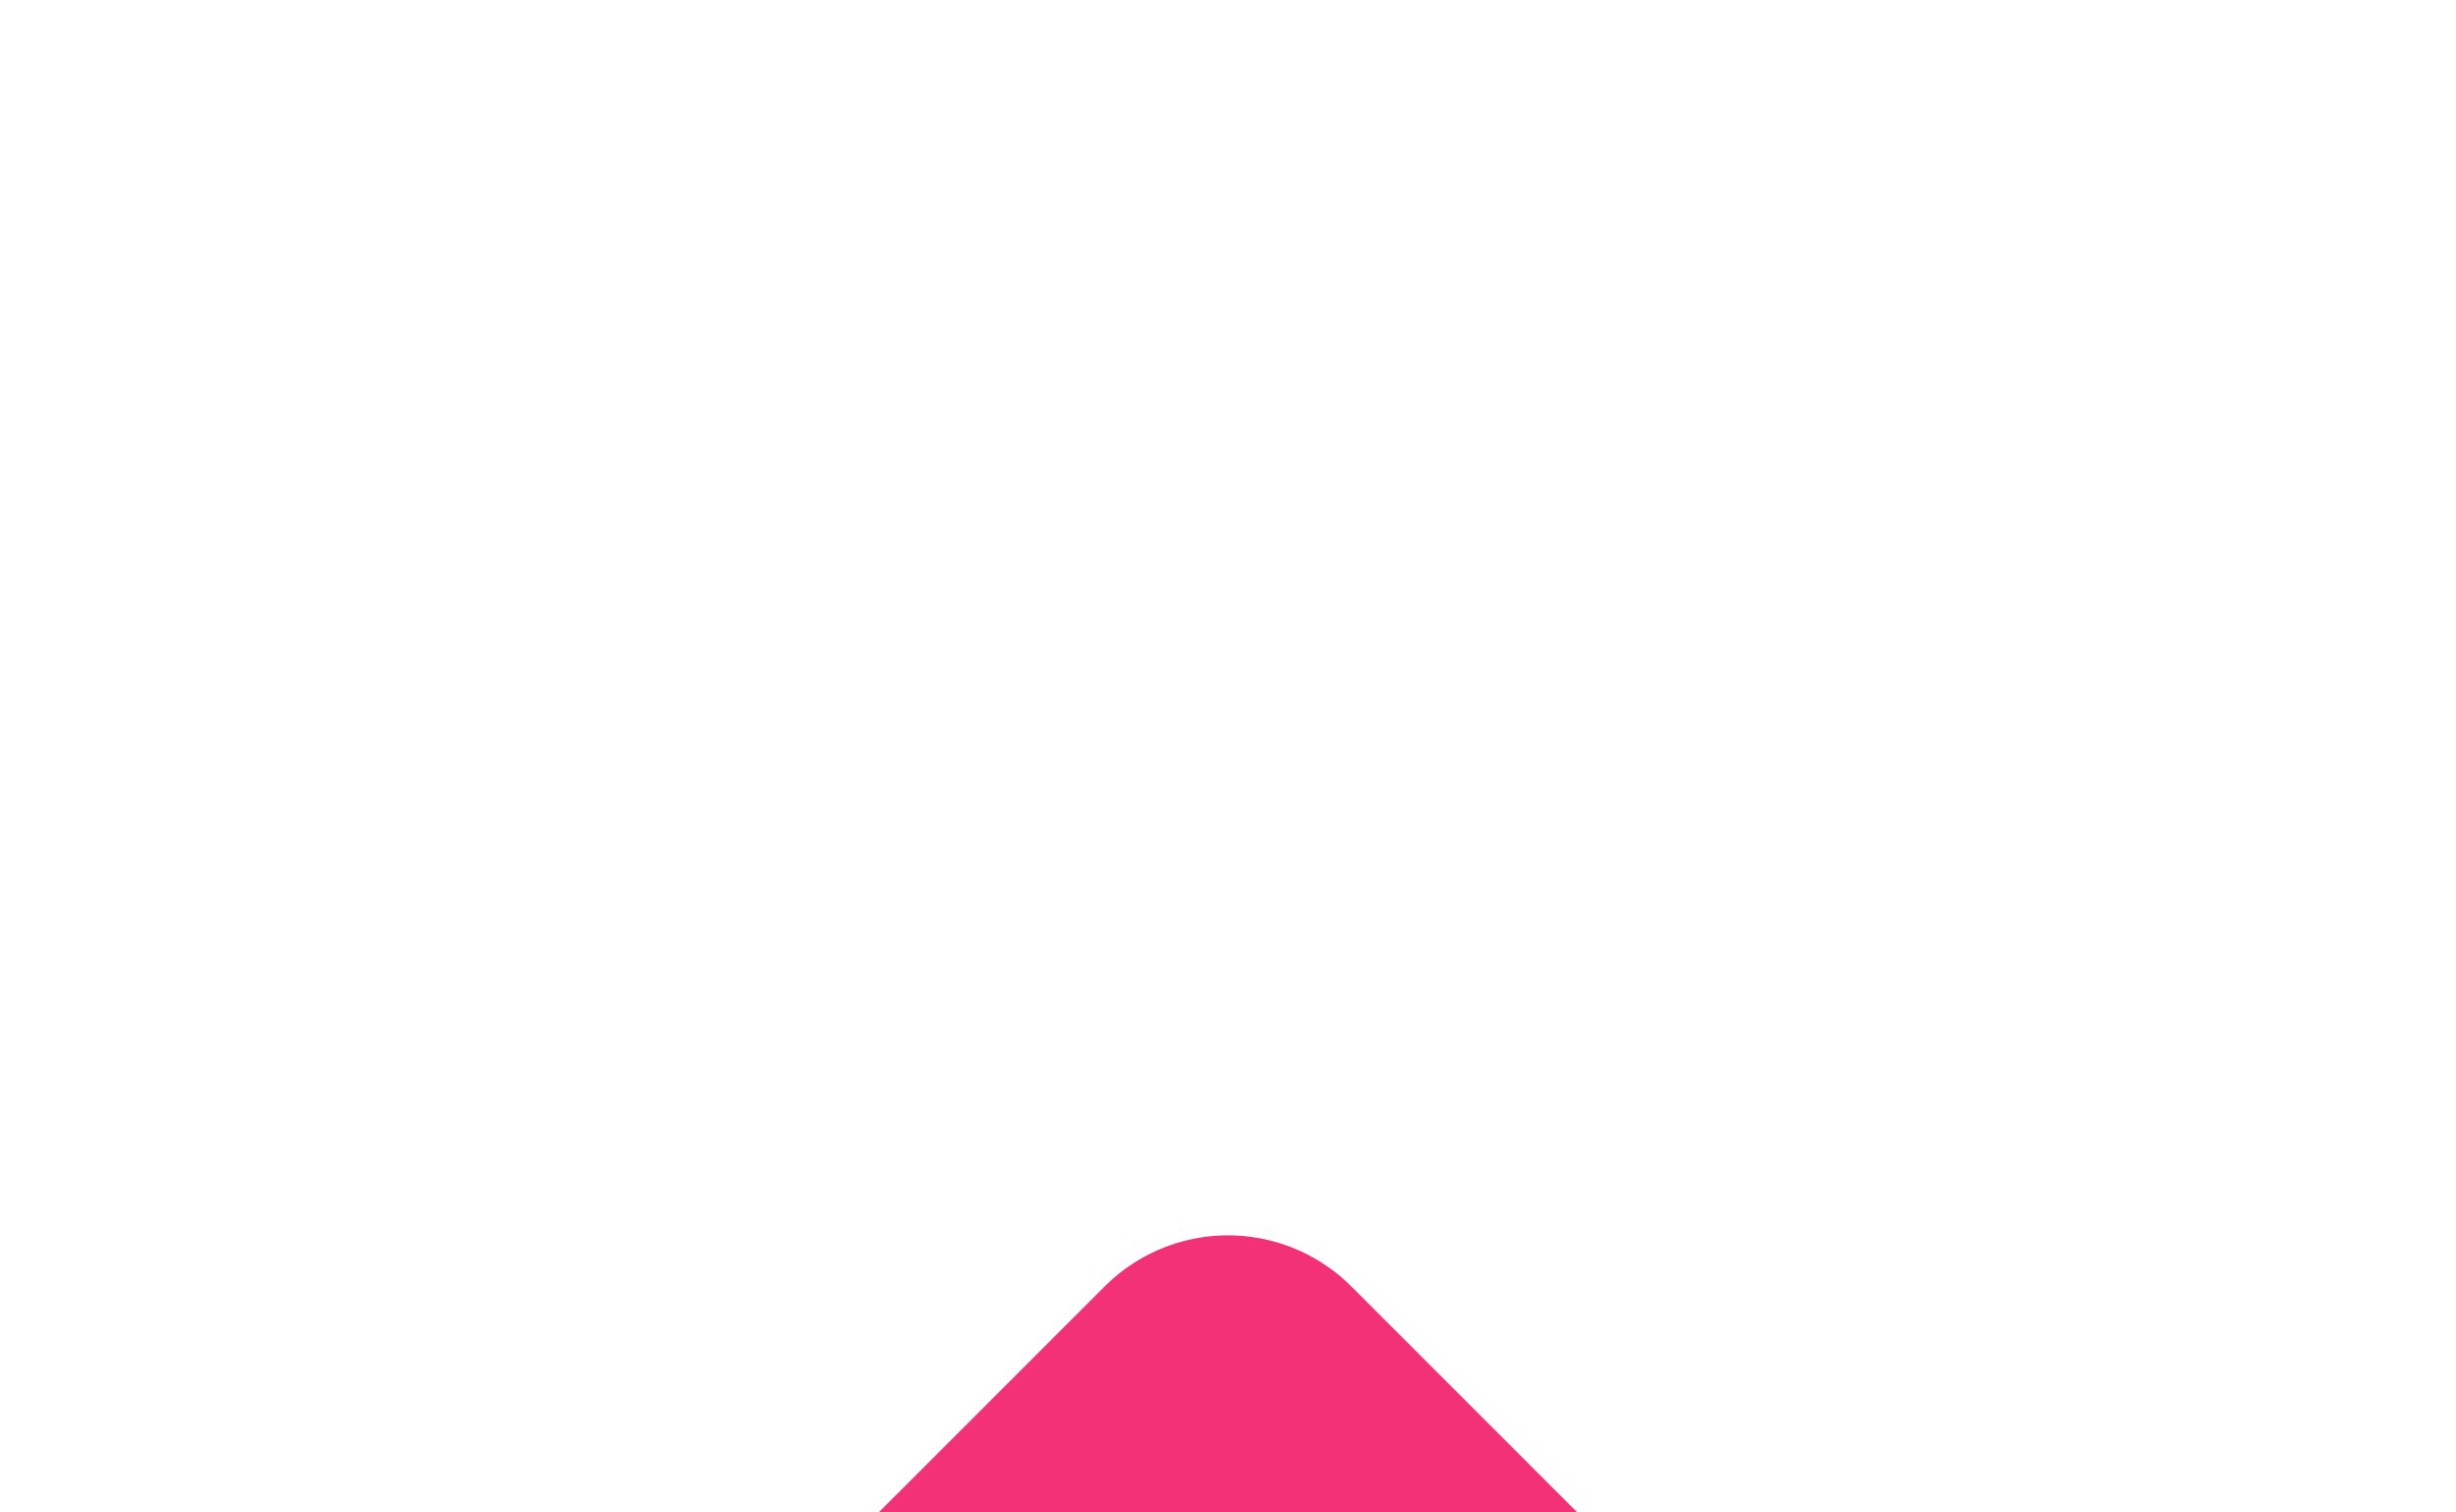
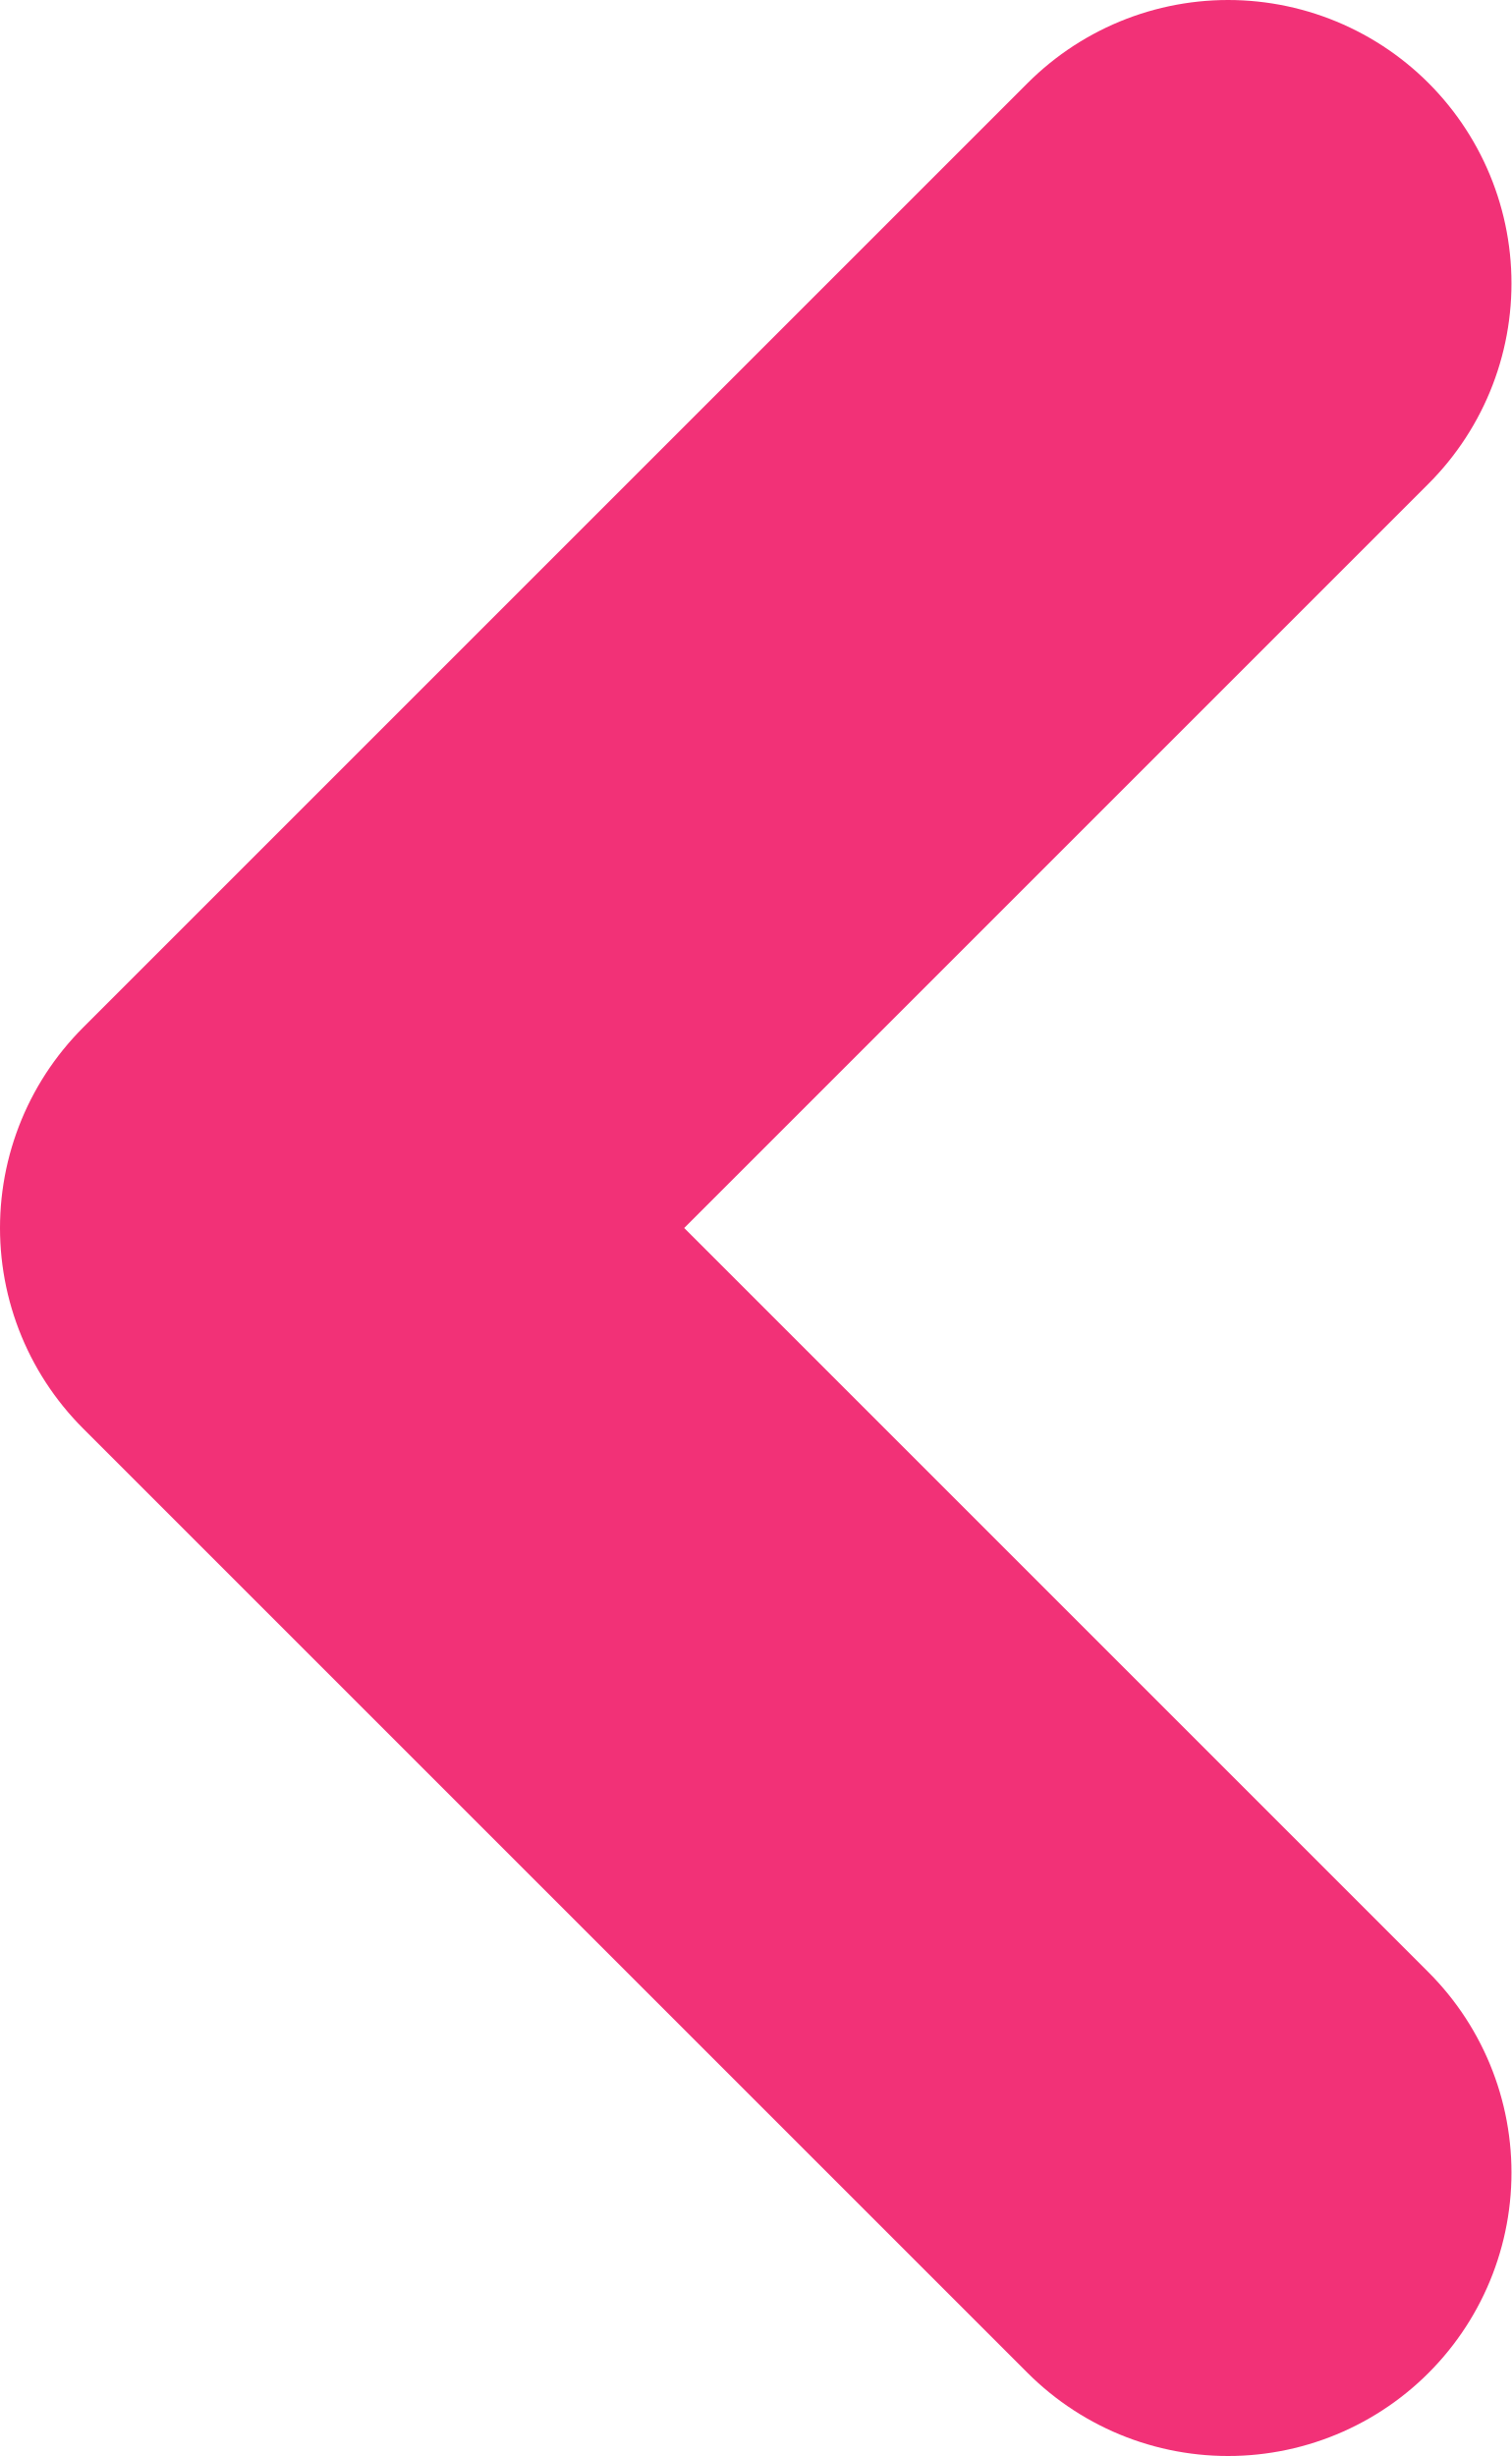
- <svg xmlns="http://www.w3.org/2000/svg" width="26" height="16" viewBox="0 0 16 26" fill="none" transform="rotate(90 8 13)">
+ <svg xmlns="http://www.w3.org/2000/svg" width="16" height="26" viewBox="0 0 16 26" fill="none">
  <path d="M13 23L3 13L13 3" stroke="#F23177" stroke-width="6" stroke-linecap="round" stroke-linejoin="round" />
</svg>
